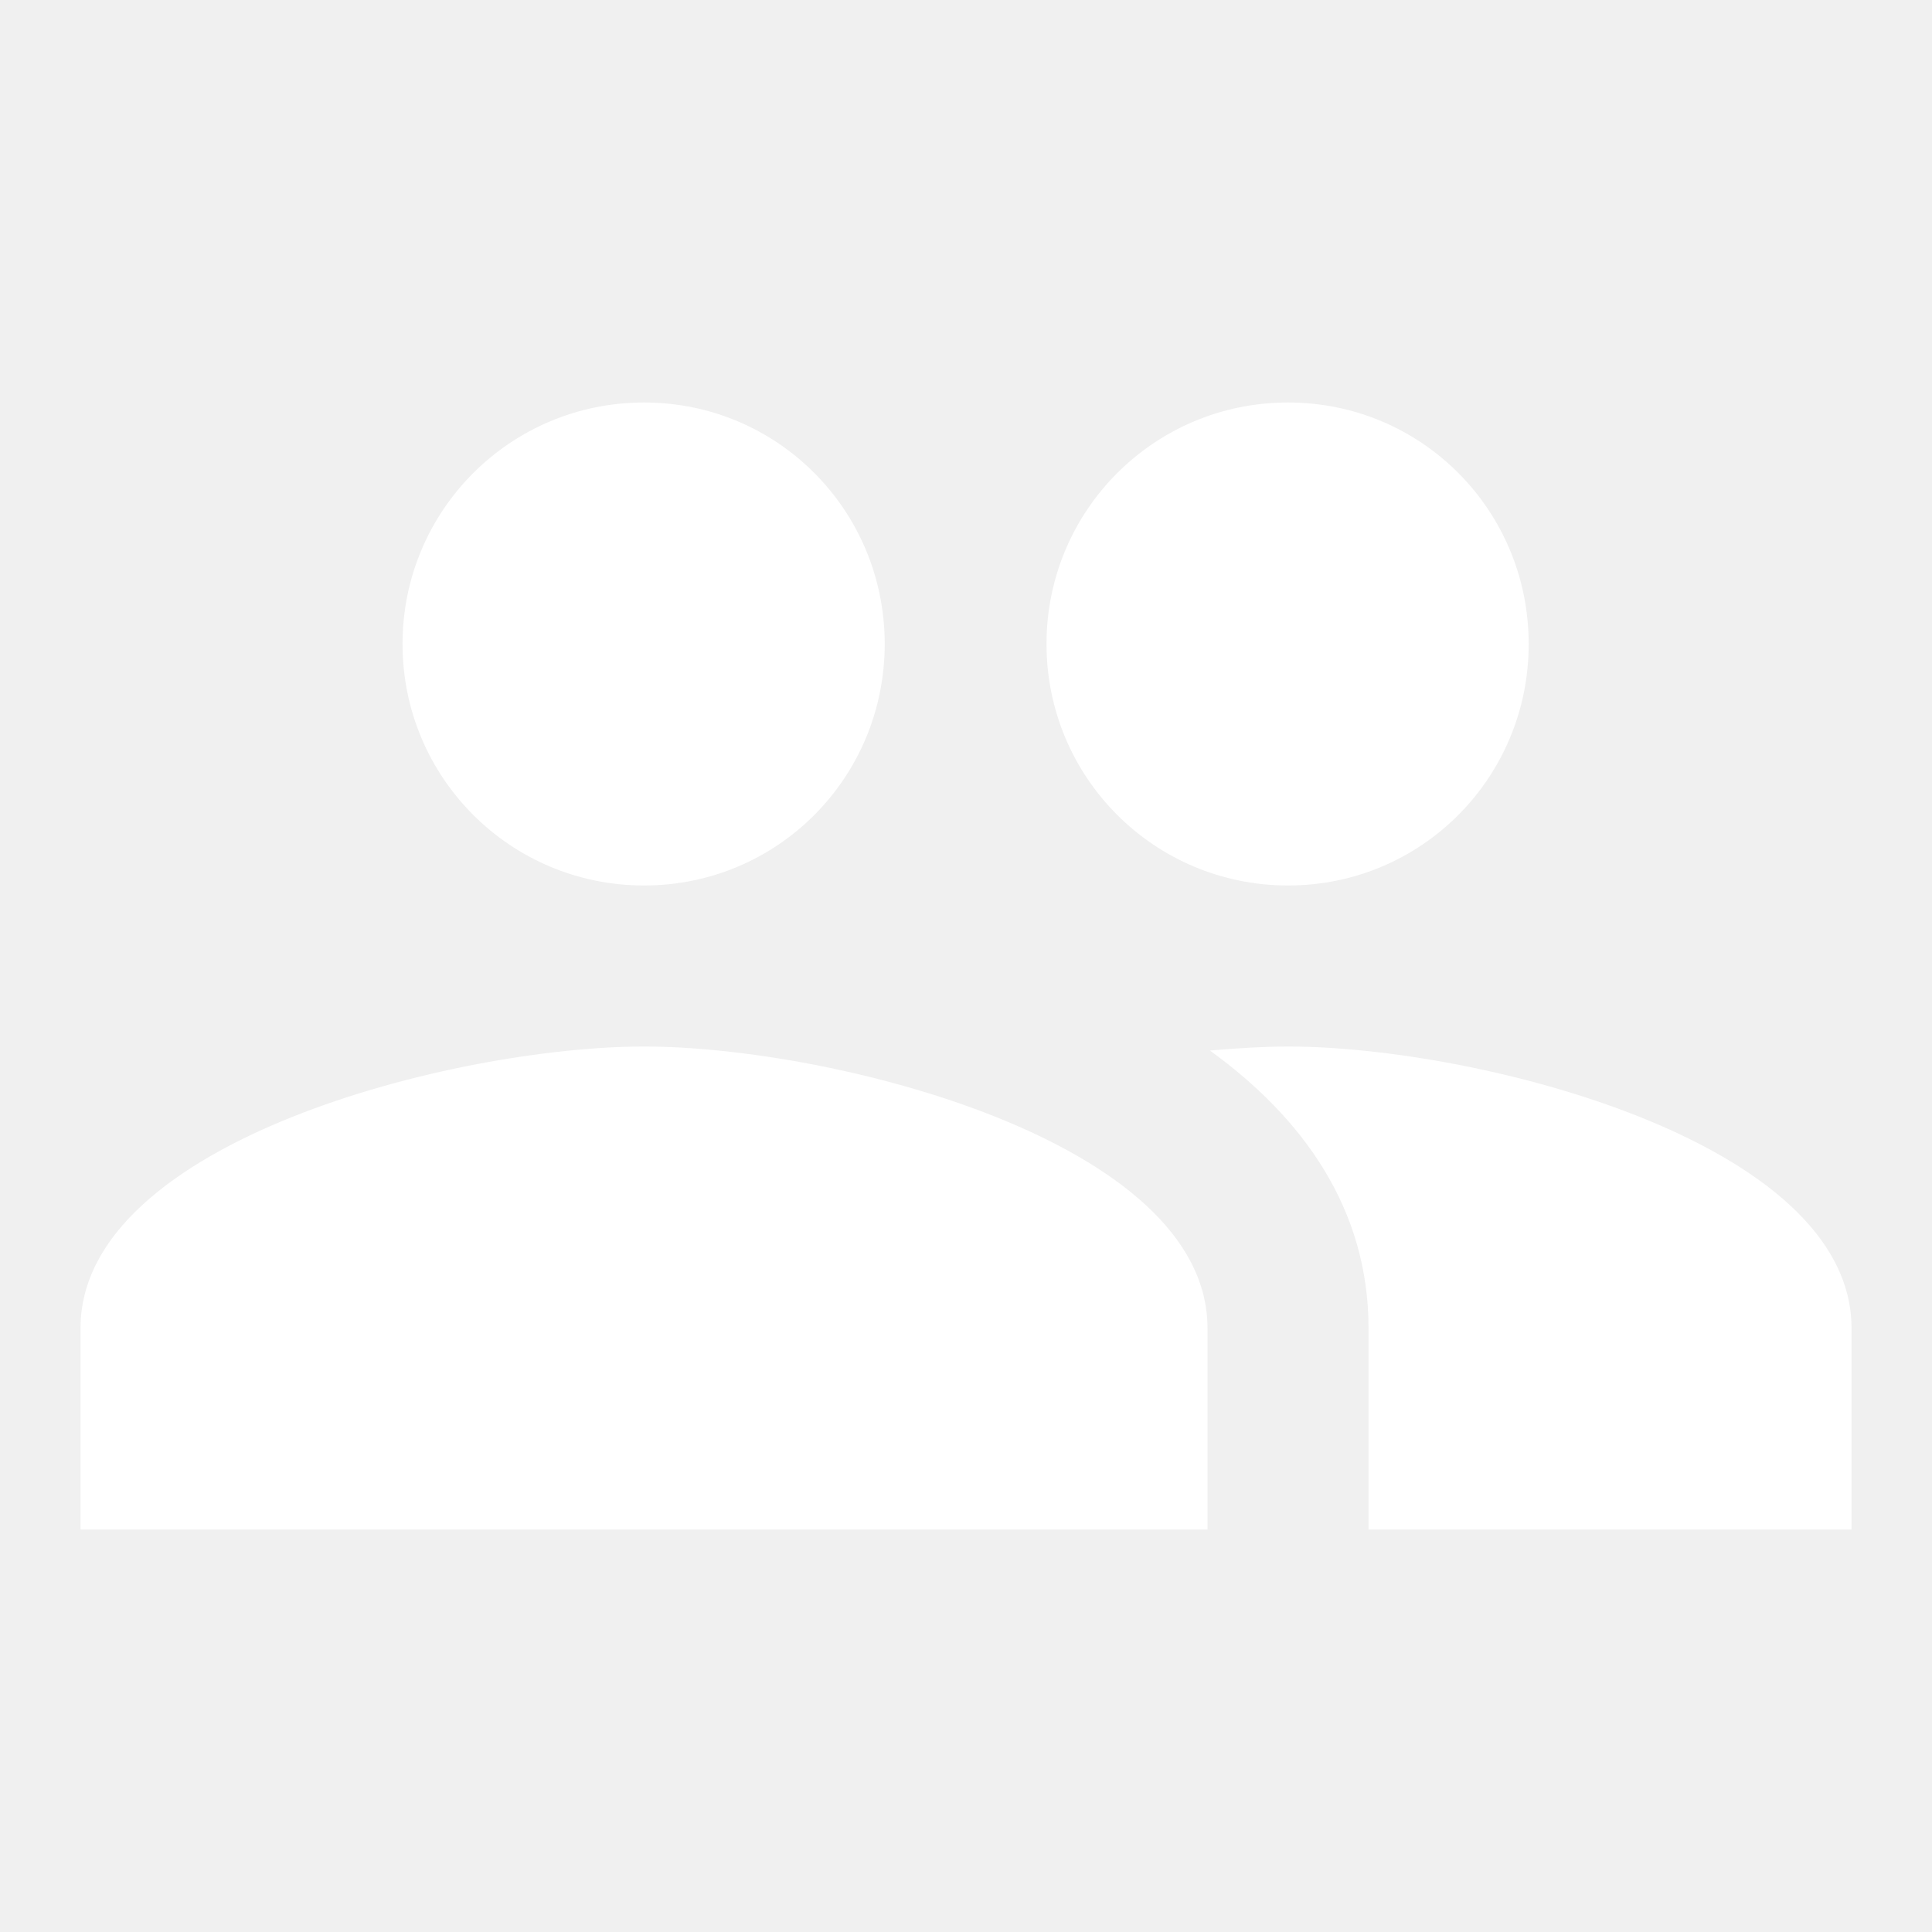
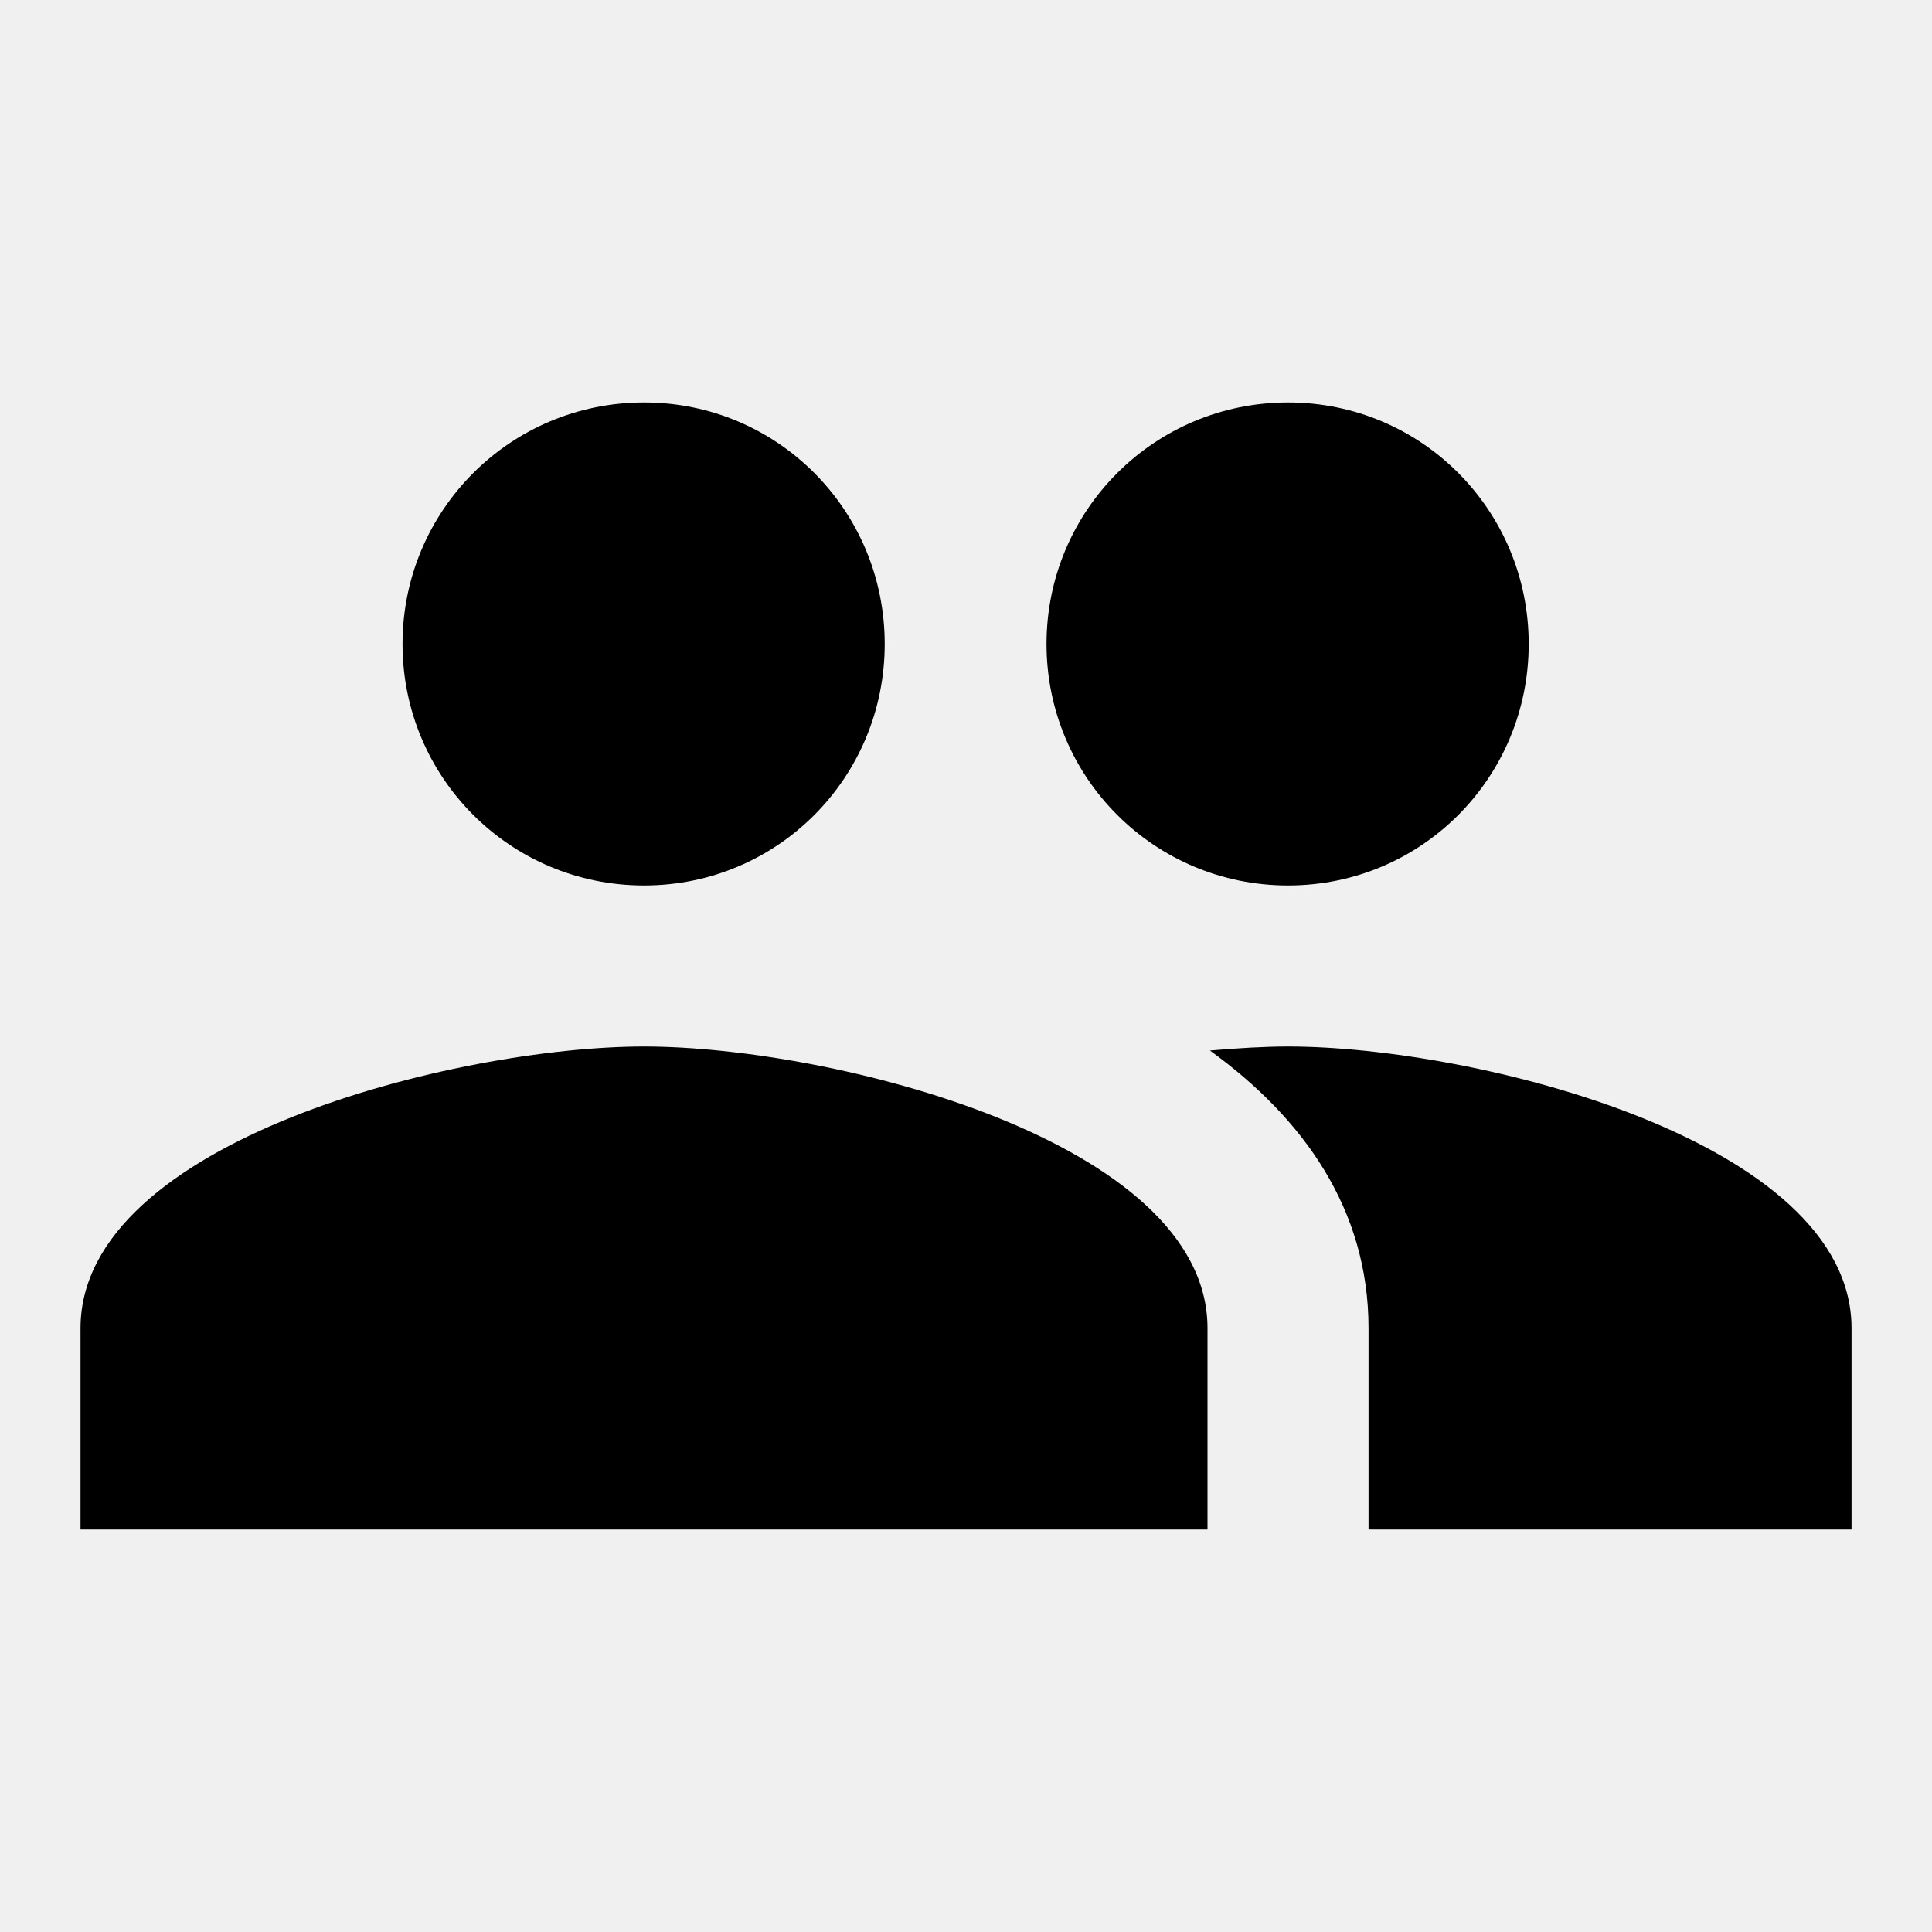
- <svg xmlns="http://www.w3.org/2000/svg" id="users-icon" width="40" height="40" viewBox="0 0 40 40" fill="none">
-   <path class="mobile" d="M26.667 18.333C29.434 18.333 31.65 16.1 31.65 13.333C31.65 10.567 29.434 8.333 26.667 8.333C23.9 8.333 21.667 10.567 21.667 13.333C21.667 16.1 23.9 18.333 26.667 18.333ZM13.334 18.333C16.1 18.333 18.317 16.1 18.317 13.333C18.317 10.567 16.1 8.333 13.334 8.333C10.567 8.333 8.334 10.567 8.334 13.333C8.334 16.1 10.567 18.333 13.334 18.333ZM13.334 21.667C9.45 21.667 1.667 23.617 1.667 27.5V31.667H25V27.5C25 23.617 17.217 21.667 13.334 21.667ZM26.667 21.667C26.184 21.667 25.634 21.7 25.05 21.75C26.984 23.15 28.334 25.033 28.334 27.5V31.667H38.334V27.5C38.334 23.617 30.55 21.667 26.667 21.667Z" fill="white" />
+ <svg xmlns="http://www.w3.org/2000/svg" id="users-icon" width="40" height="40" viewBox="0 0 40 40">
+   <path class="mobile" d="M26.667 18.333C29.434 18.333 31.65 16.1 31.65 13.333C31.65 10.567 29.434 8.333 26.667 8.333C23.9 8.333 21.667 10.567 21.667 13.333C21.667 16.1 23.9 18.333 26.667 18.333ZM13.334 18.333C16.1 18.333 18.317 16.1 18.317 13.333C18.317 10.567 16.1 8.333 13.334 8.333C10.567 8.333 8.334 10.567 8.334 13.333C8.334 16.1 10.567 18.333 13.334 18.333ZM13.334 21.667C9.45 21.667 1.667 23.617 1.667 27.5V31.667H25V27.5C25 23.617 17.217 21.667 13.334 21.667ZM26.667 21.667C26.184 21.667 25.634 21.7 25.05 21.75C26.984 23.15 28.334 25.033 28.334 27.5V31.667H38.334V27.5C38.334 23.617 30.55 21.667 26.667 21.667Z" />
</svg>
